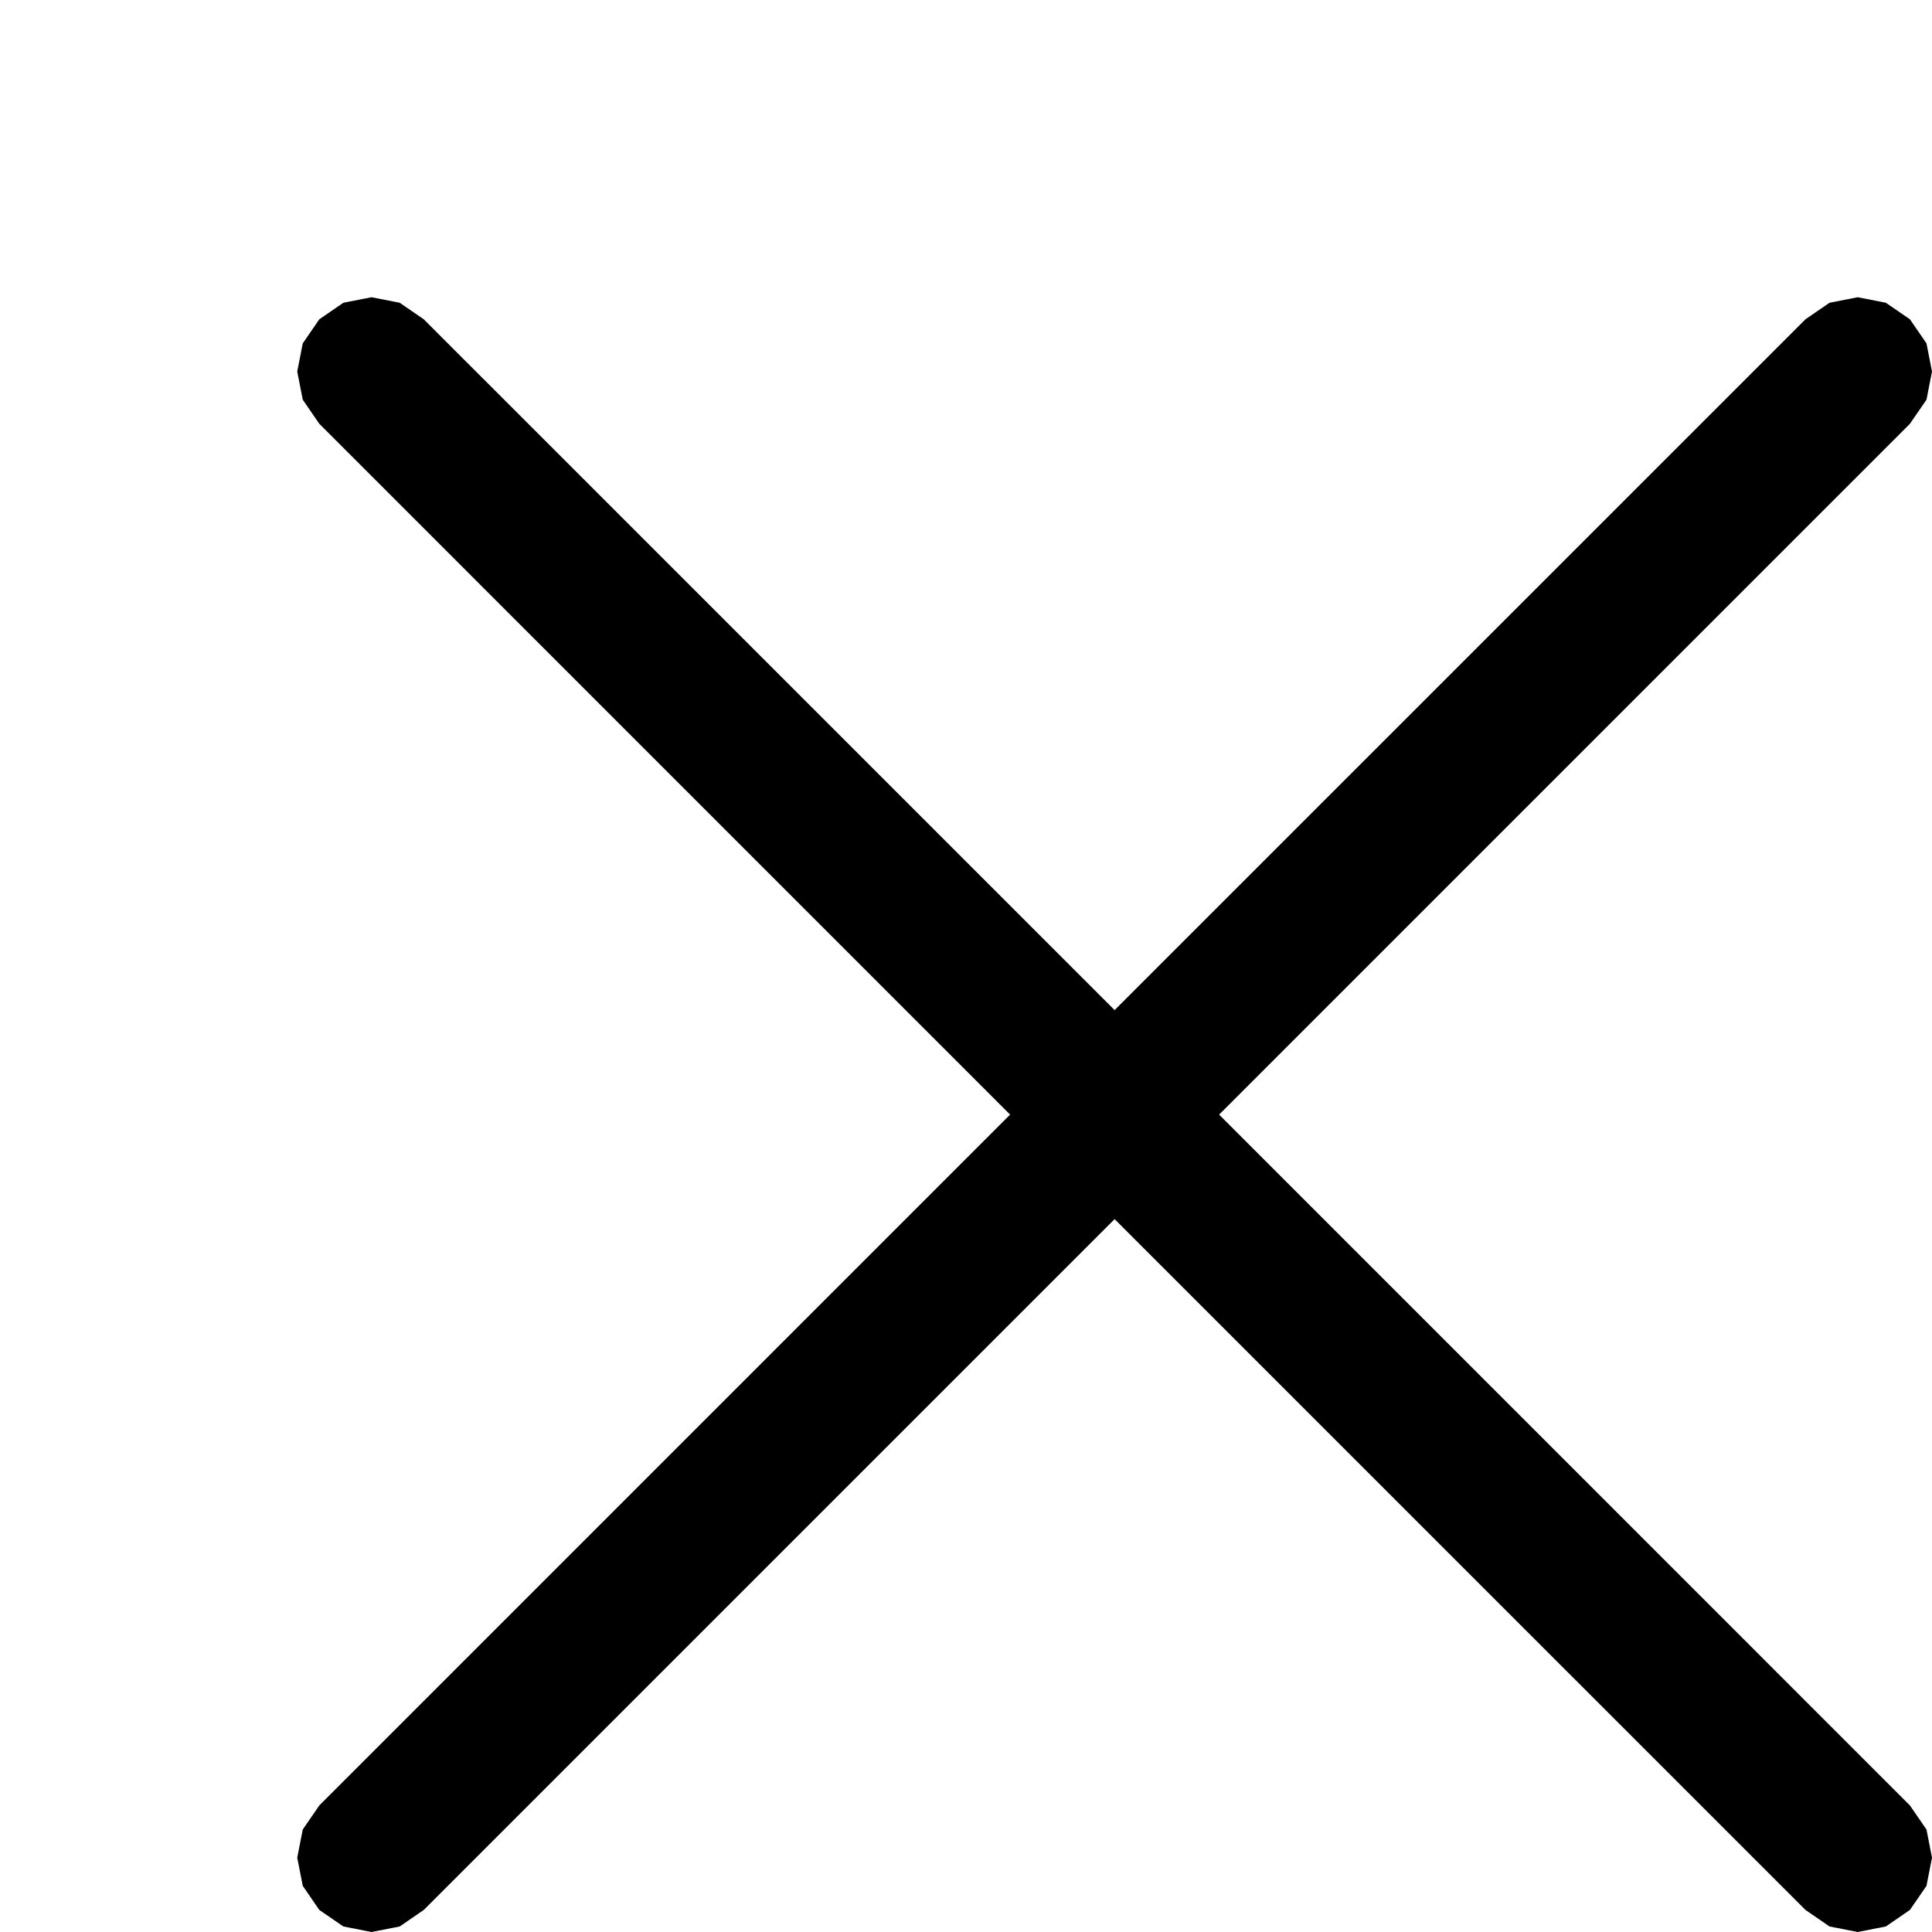
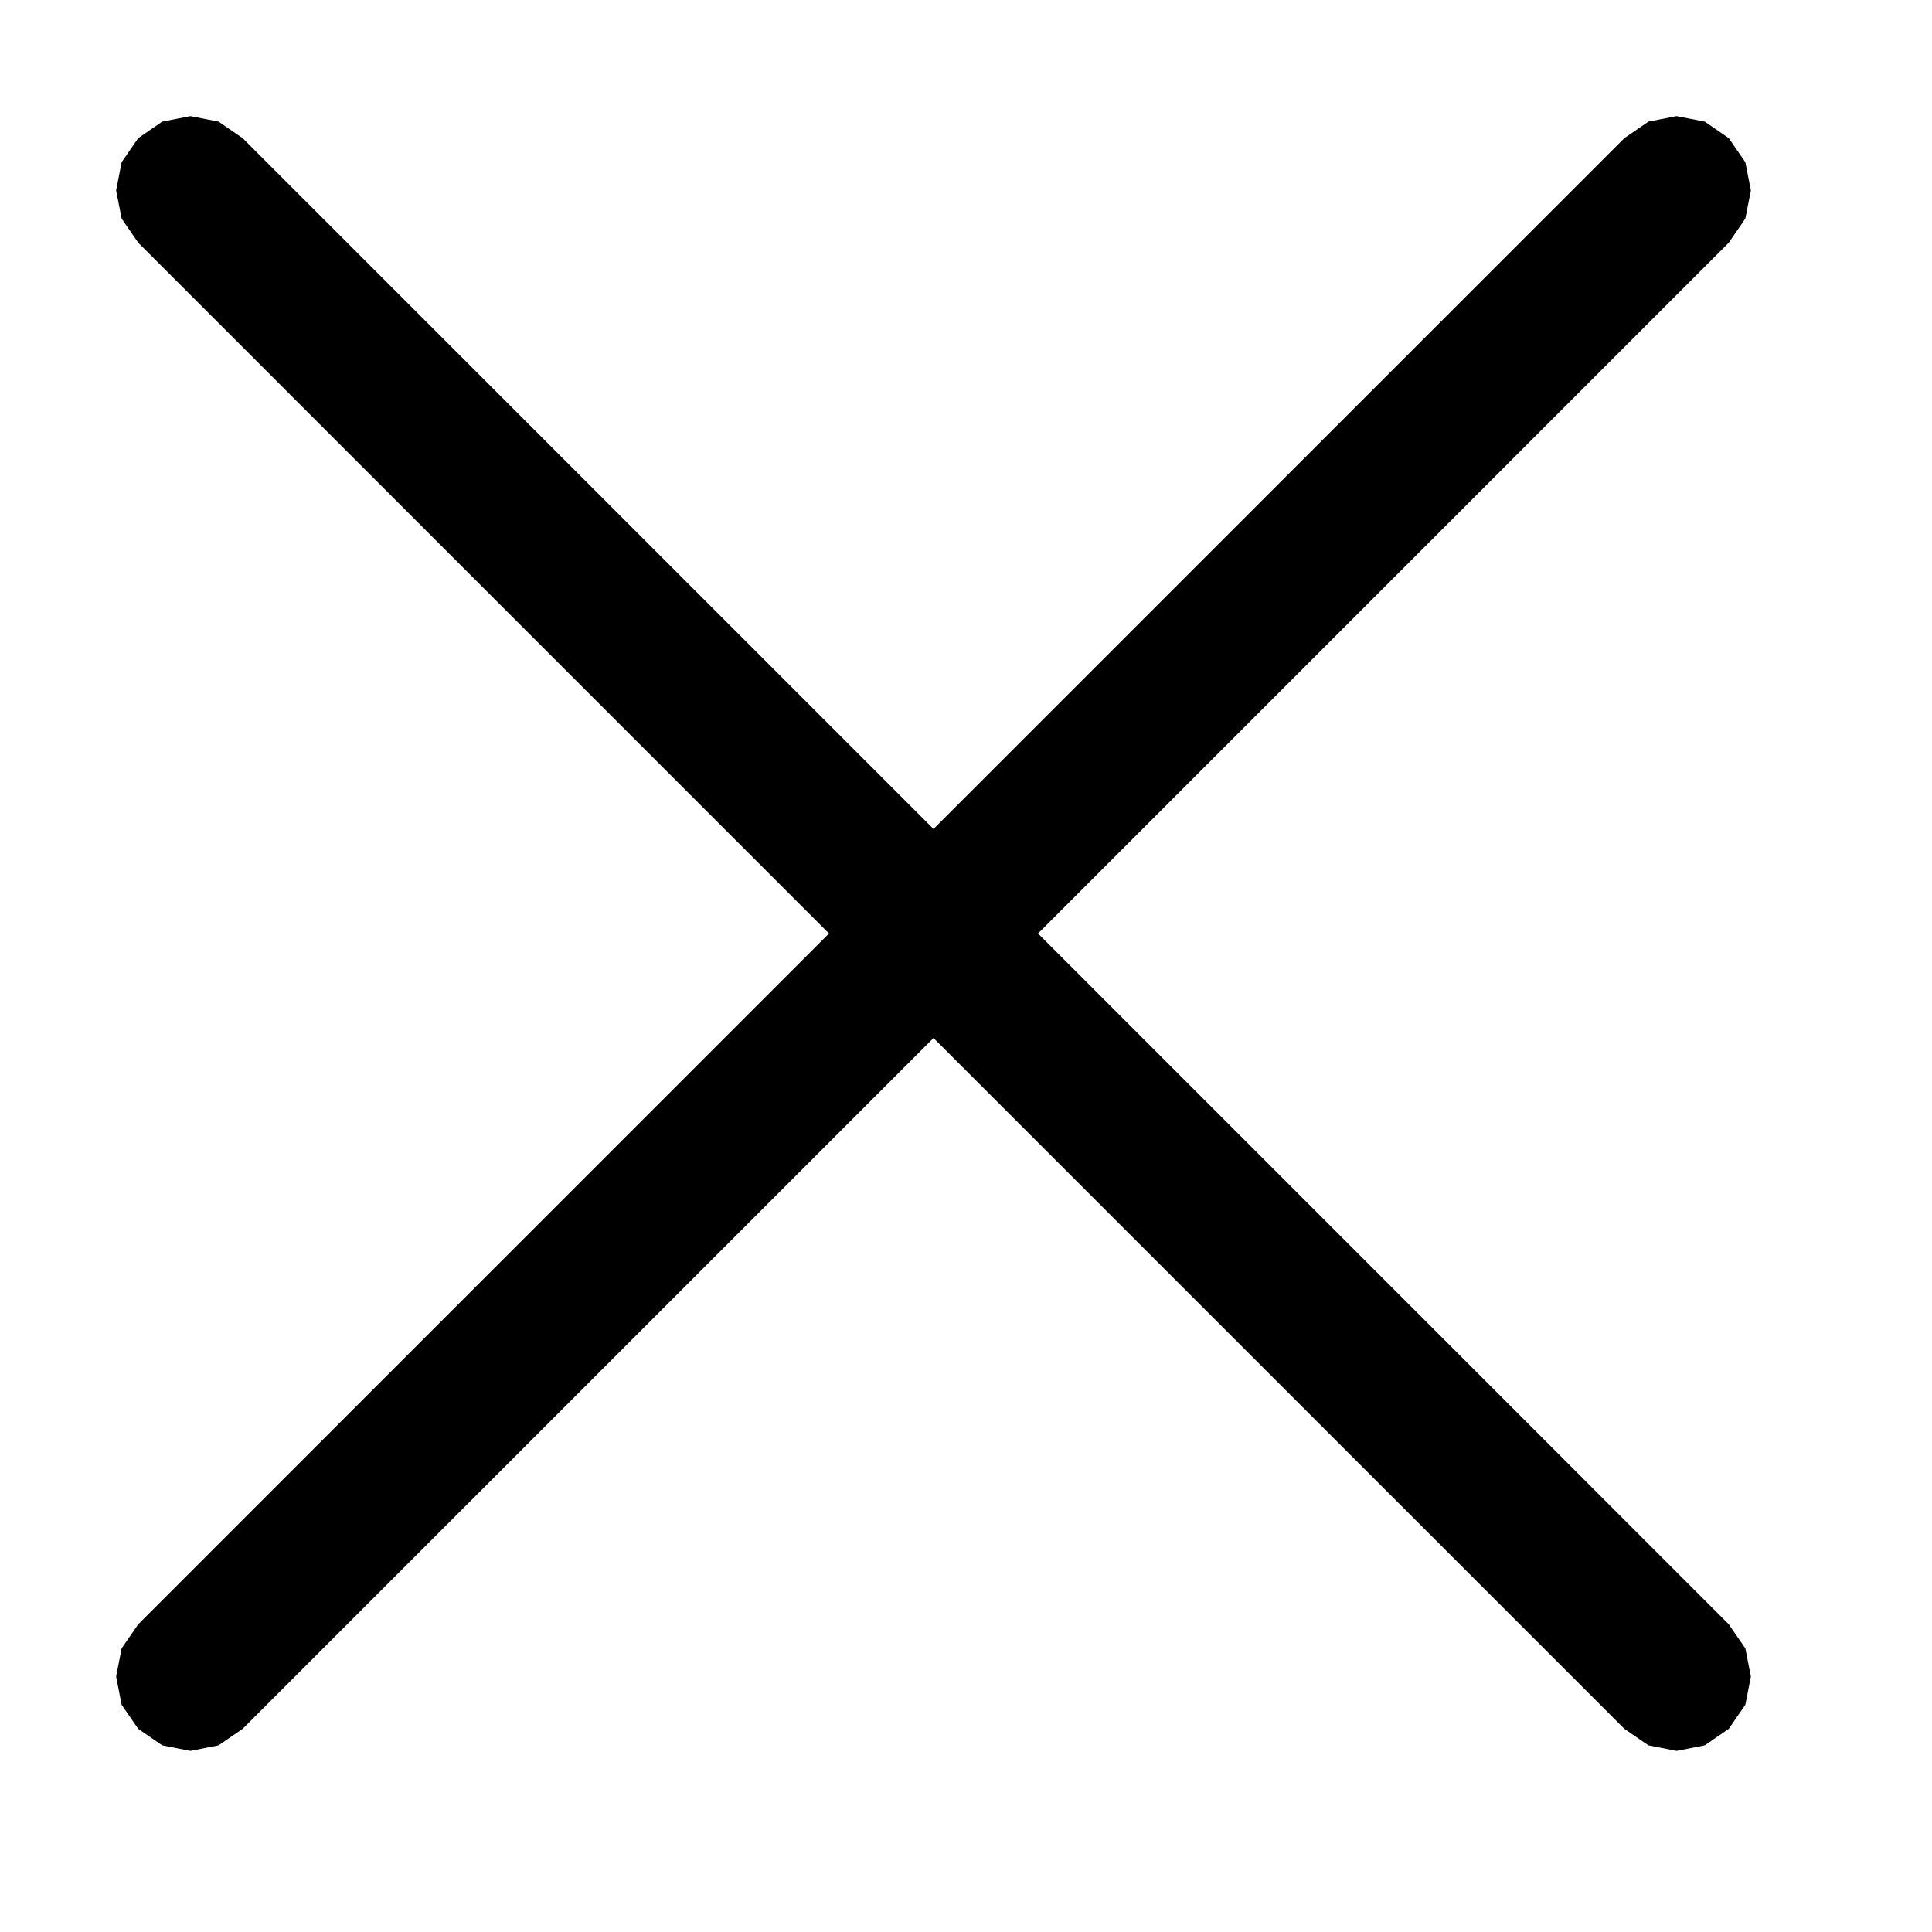
<svg xmlns="http://www.w3.org/2000/svg" height="16" width="16" viewBox="0 0 16 16">
  <g>
-     <path id="path1" transform="rotate(0,8,8) translate(0,0) scale(0.2051282,0.2051282)  " fill="#000000" d="M15,12L16.137,12.223 17.109,12.891 45,40.781 72.891,12.891 73.863,12.223 75,12 76.137,12.223 77.109,12.891 77.777,13.863 78,15 77.777,16.137 77.109,17.109 49.219,45 77.109,72.891 77.777,73.863 78,75 77.777,76.137 77.109,77.109 76.137,77.777 75,78 73.863,77.777 72.891,77.109 45,49.219 17.109,77.109 16.137,77.777 15,78 13.863,77.777 12.891,77.109 12.223,76.137 12,75 12.223,73.863 12.891,72.891 40.781,45 12.891,17.109 12.223,16.137 12,15 12.223,13.863 12.891,12.891 13.863,12.223 15,12z" />
+     <path id="path1" transform="rotate(0,8,8) translate(-1.5,-1.5) scale(0.2051282,0.2051282)  " fill="#000000" d="M15,12L16.137,12.223 17.109,12.891 45,40.781 72.891,12.891 73.863,12.223 75,12 76.137,12.223 77.109,12.891 77.777,13.863 78,15 77.777,16.137 77.109,17.109 49.219,45 77.109,72.891 77.777,73.863 78,75 77.777,76.137 77.109,77.109 76.137,77.777 75,78 73.863,77.777 72.891,77.109 45,49.219 17.109,77.109 16.137,77.777 15,78 13.863,77.777 12.891,77.109 12.223,76.137 12,75 12.223,73.863 12.891,72.891 40.781,45 12.891,17.109 12.223,16.137 12,15 12.223,13.863 12.891,12.891 13.863,12.223 15,12z" />
  </g>
</svg>
